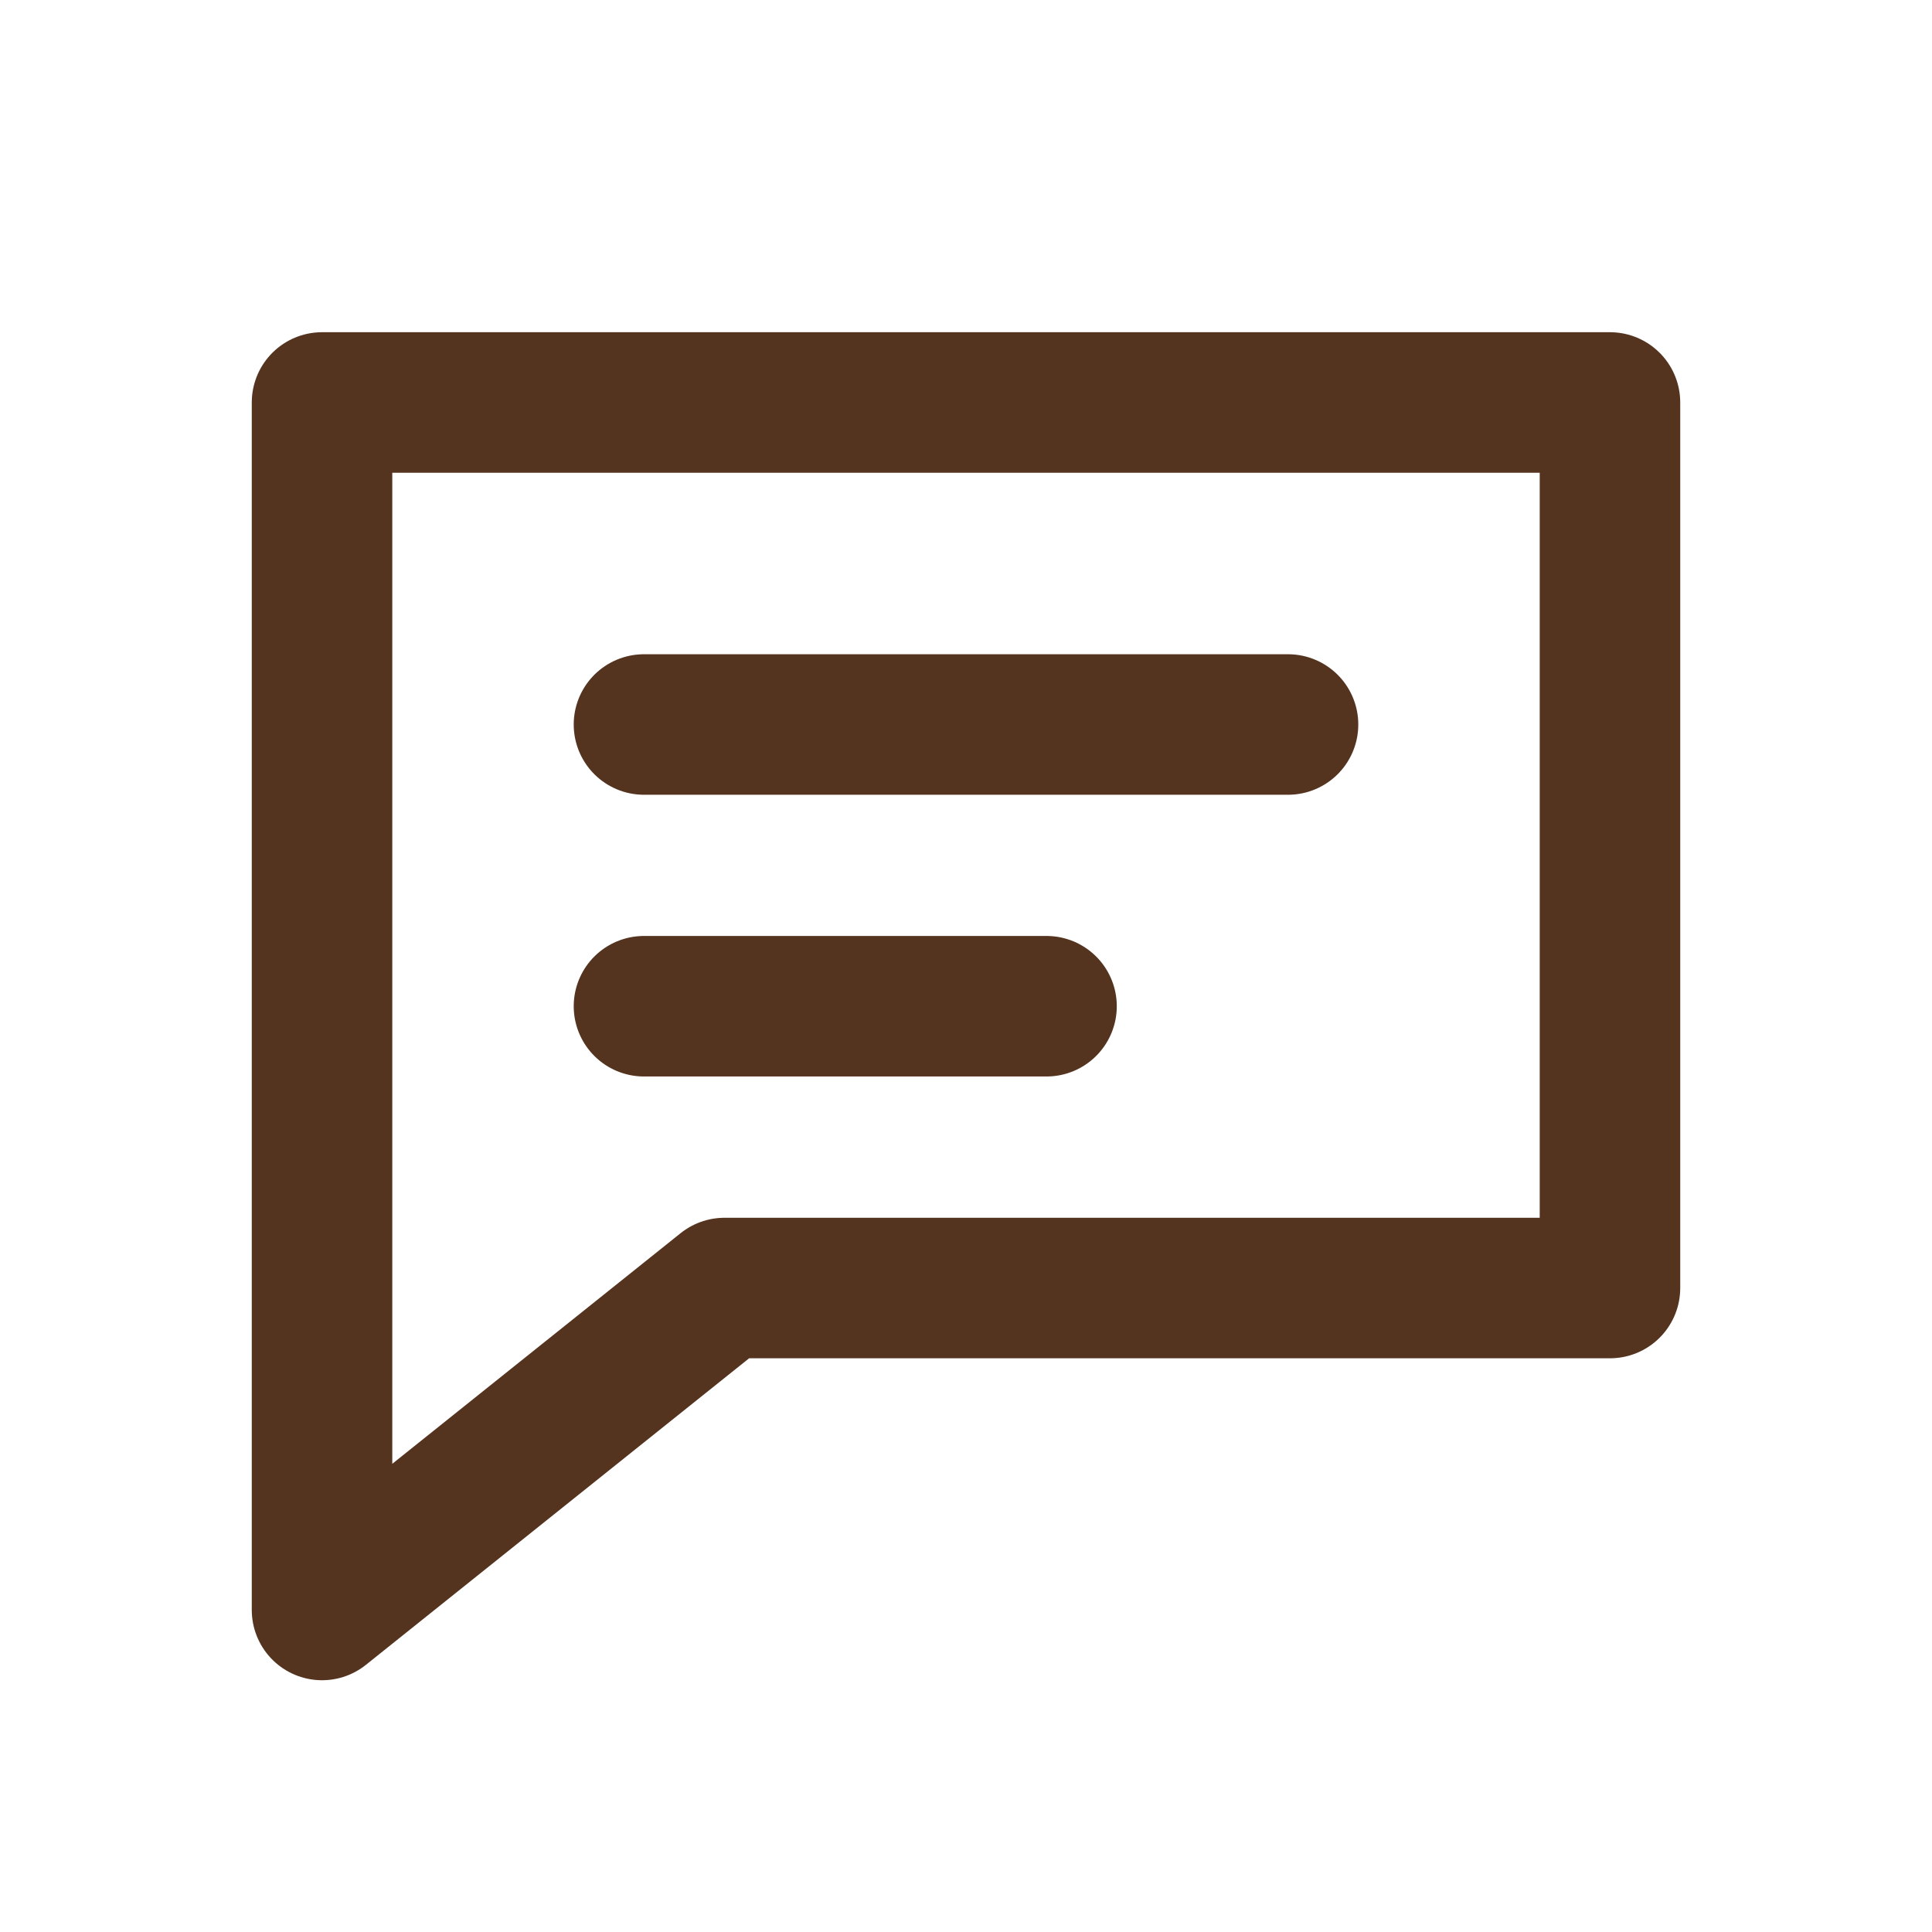
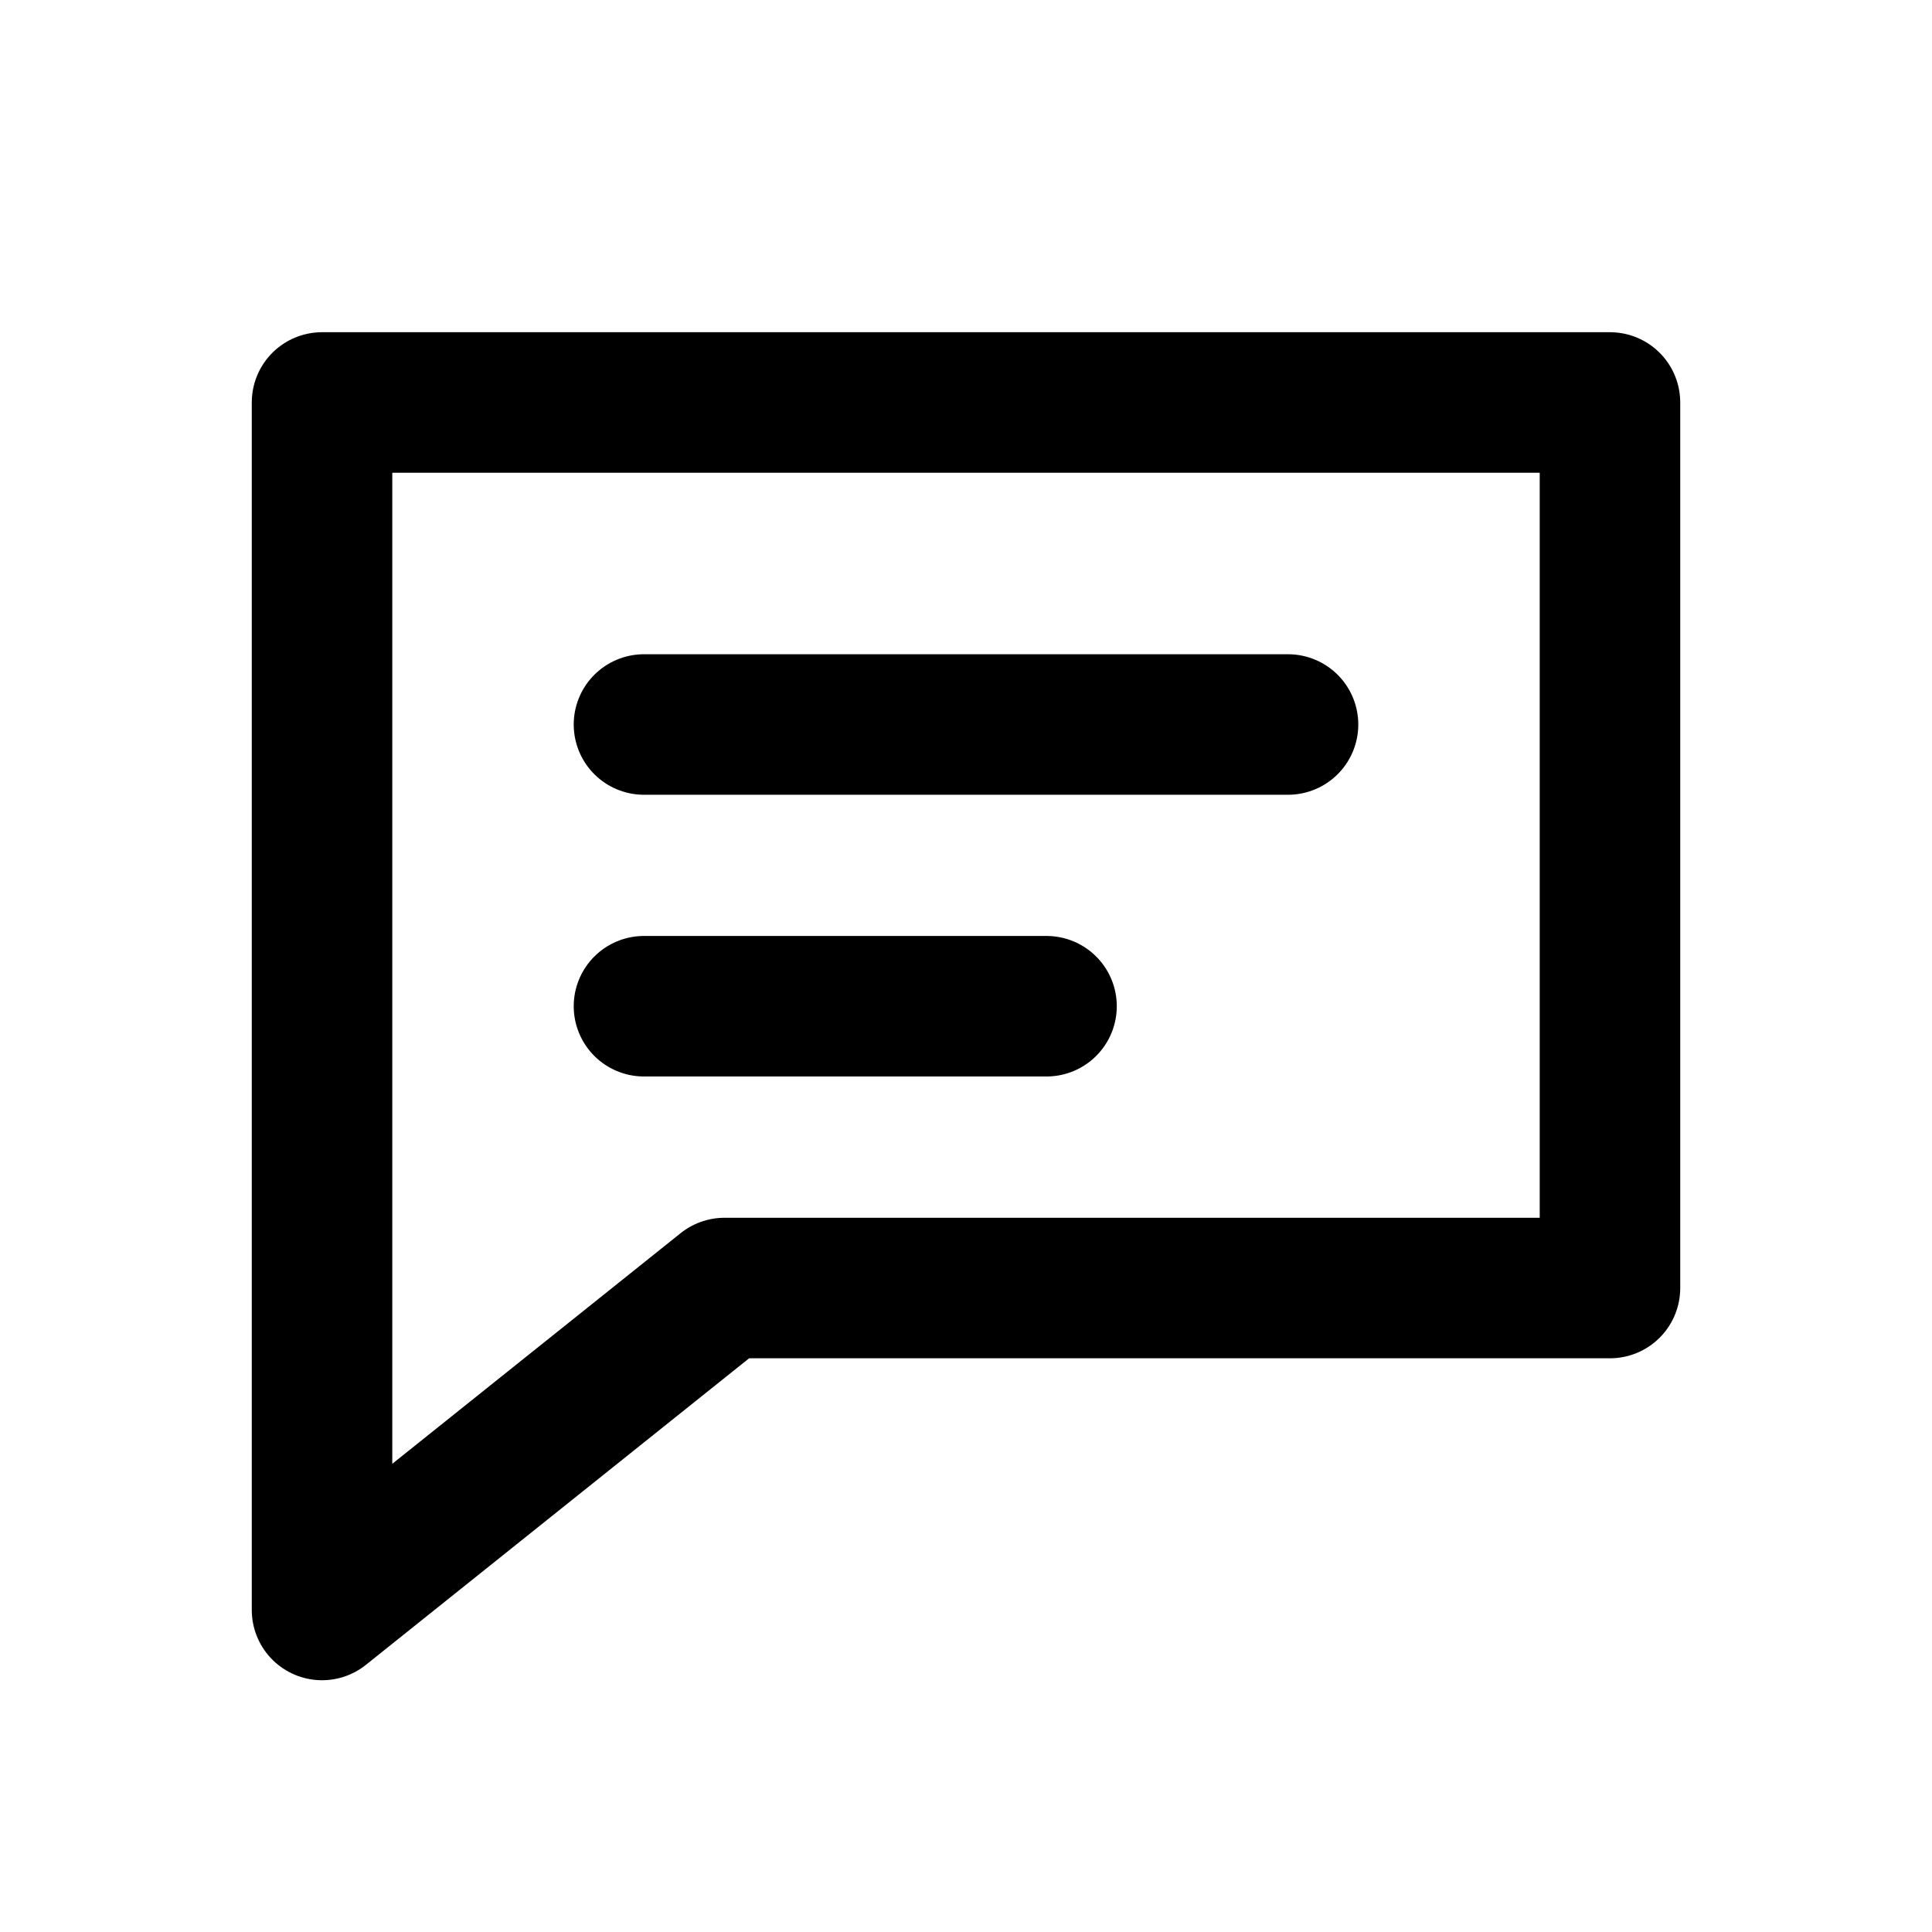
<svg xmlns="http://www.w3.org/2000/svg" preserveAspectRatio="none" overflow="visible" style="display: block;" width="22" height="22" viewBox="0 0 22 22" fill="none">
  <g id="icon/chat">
-     <path id="Vector" d="M3.667 4.583H18.333V14.667H8.25L3.667 18.333V4.583Z" stroke="#54331F" stroke-width="1.6" stroke-linecap="round" stroke-linejoin="round" />
-     <path id="Vector_2" d="M7.333 8.25H14.667" stroke="#54331F" stroke-width="1.6" stroke-linecap="round" stroke-linejoin="round" />
-     <path id="Vector_3" d="M7.333 11.458H11.917" stroke="#54331F" stroke-width="1.6" stroke-linecap="round" stroke-linejoin="round" />
+     <path id="Vector" d="M3.667 4.583H18.333V14.667H8.25L3.667 18.333V4.583Z" stroke="currentColor" stroke-width="1.6" stroke-linecap="round" stroke-linejoin="round" />
+     <path id="Vector_2" d="M7.333 8.25H14.667" stroke="currentColor" stroke-width="1.6" stroke-linecap="round" stroke-linejoin="round" />
+     <path id="Vector_3" d="M7.333 11.458H11.917" stroke="currentColor" stroke-width="1.6" stroke-linecap="round" stroke-linejoin="round" />
  </g>
</svg>
